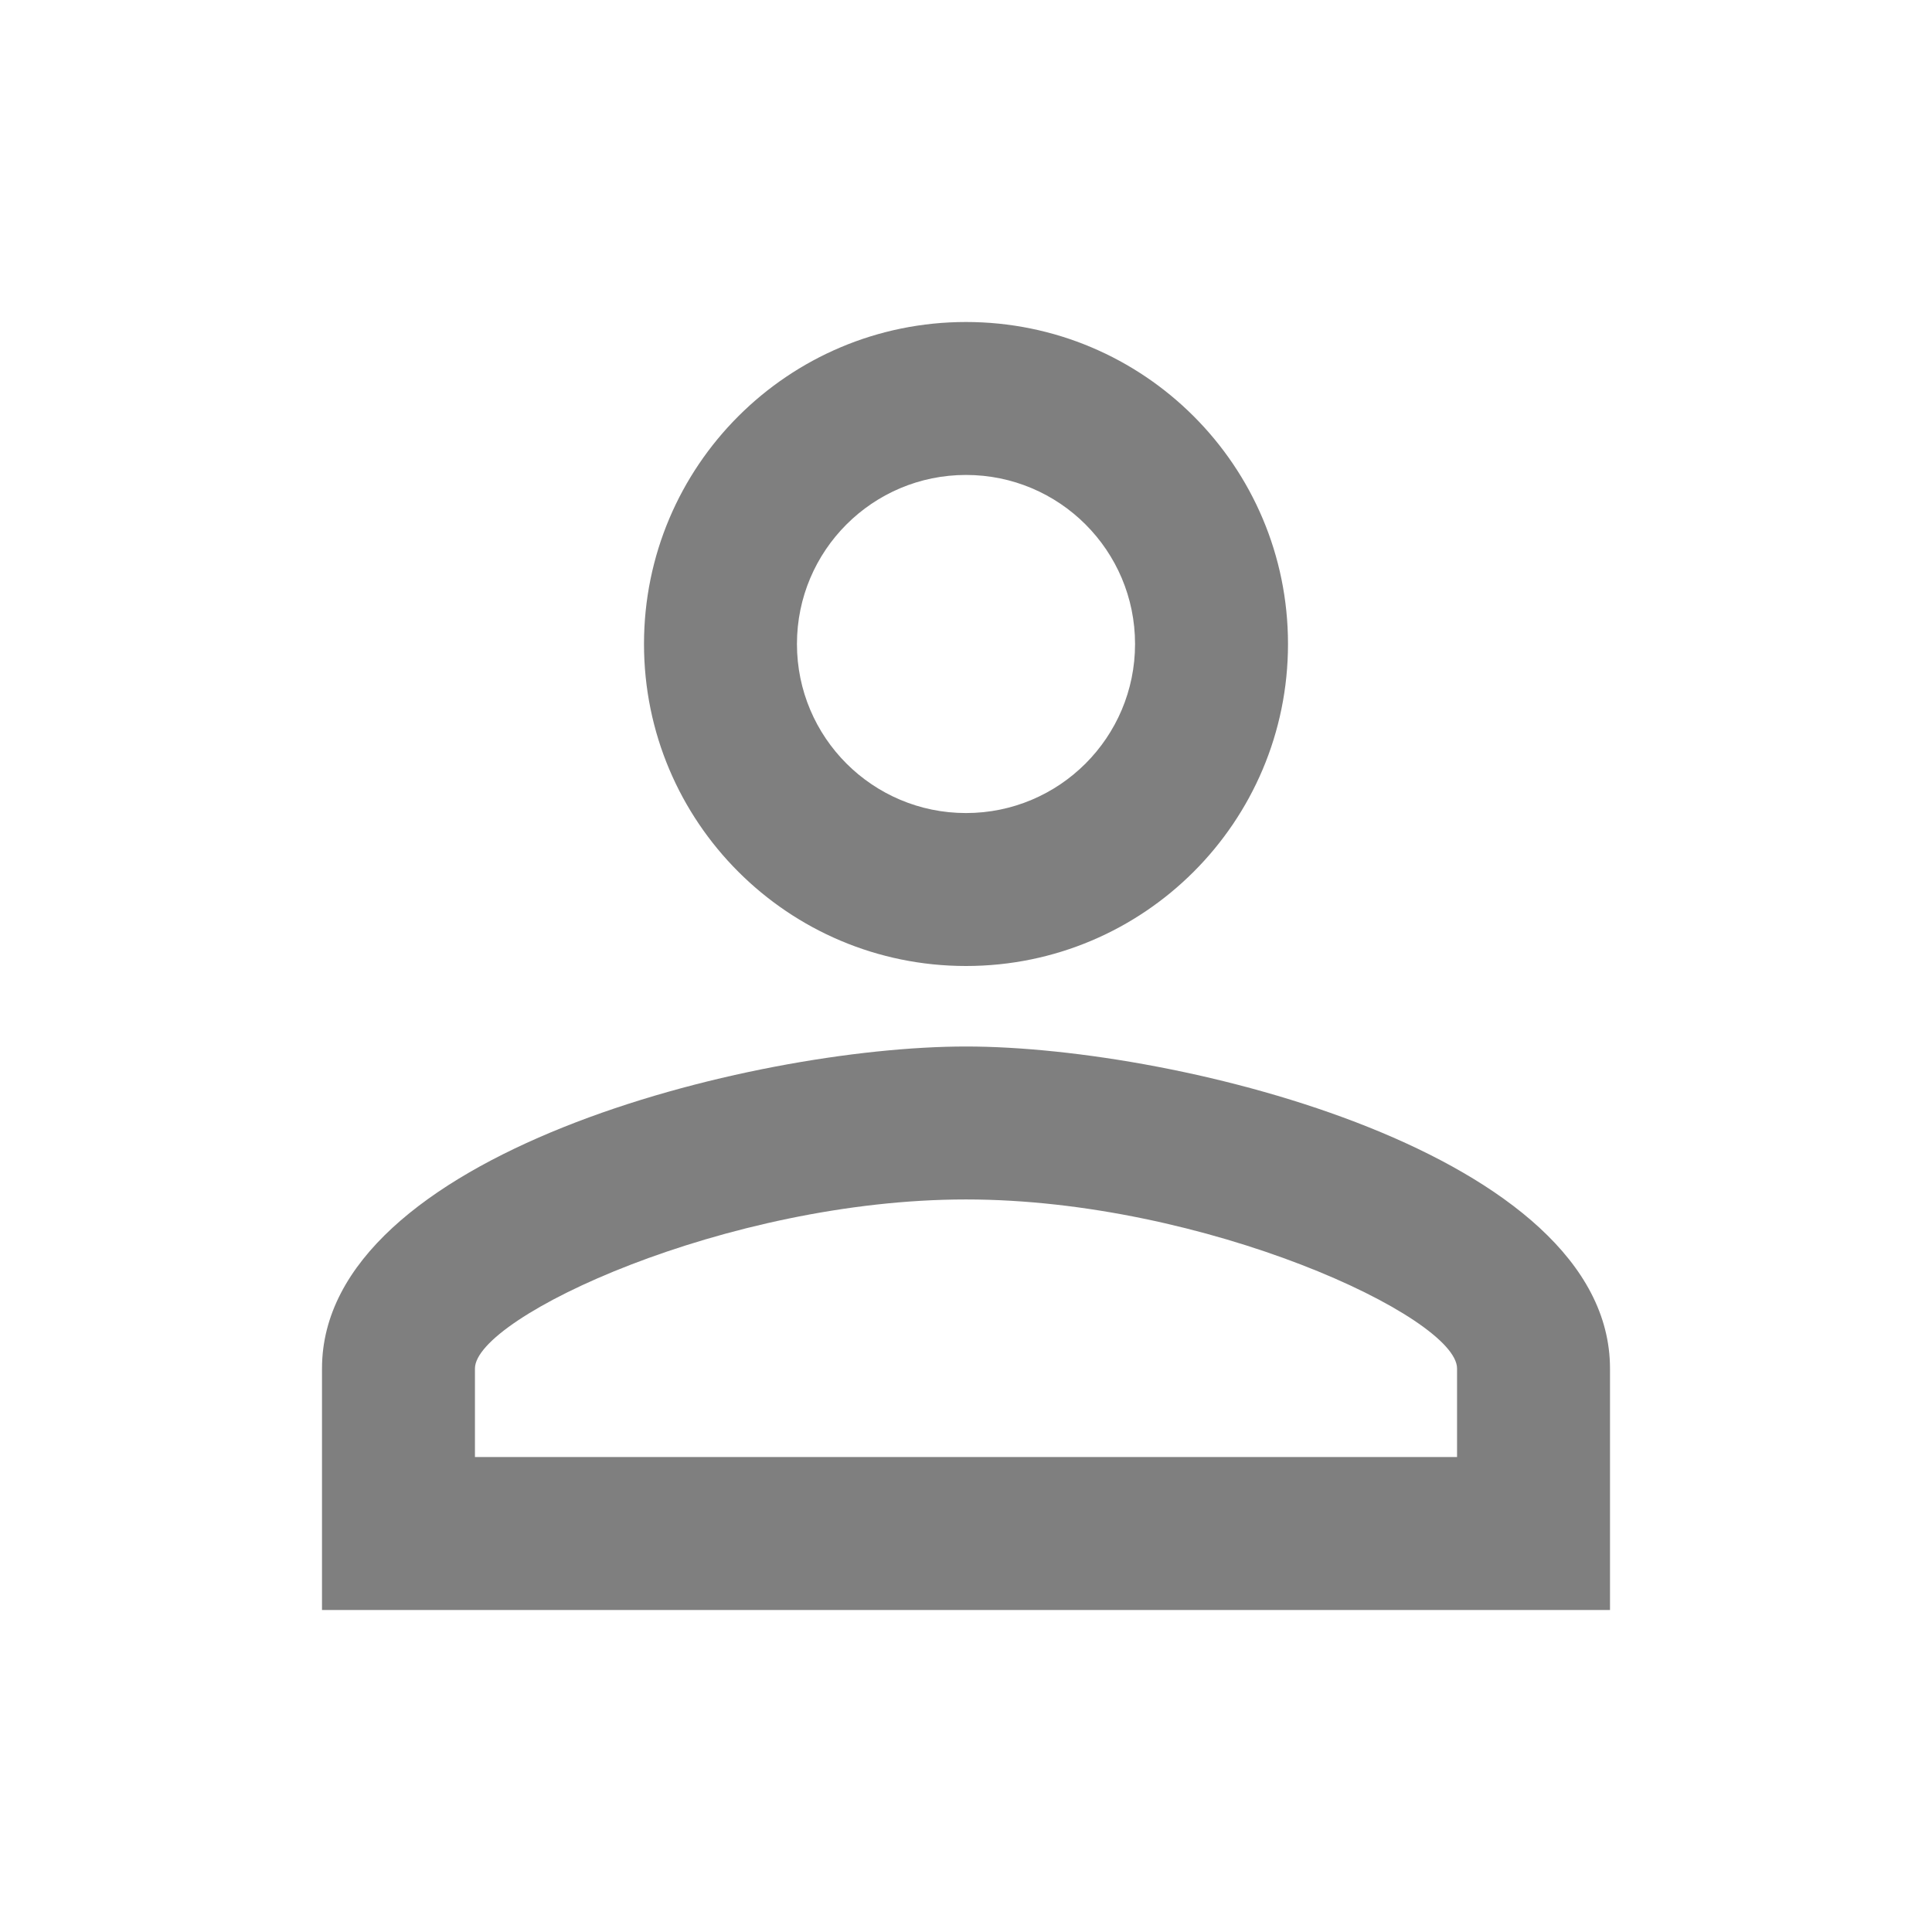
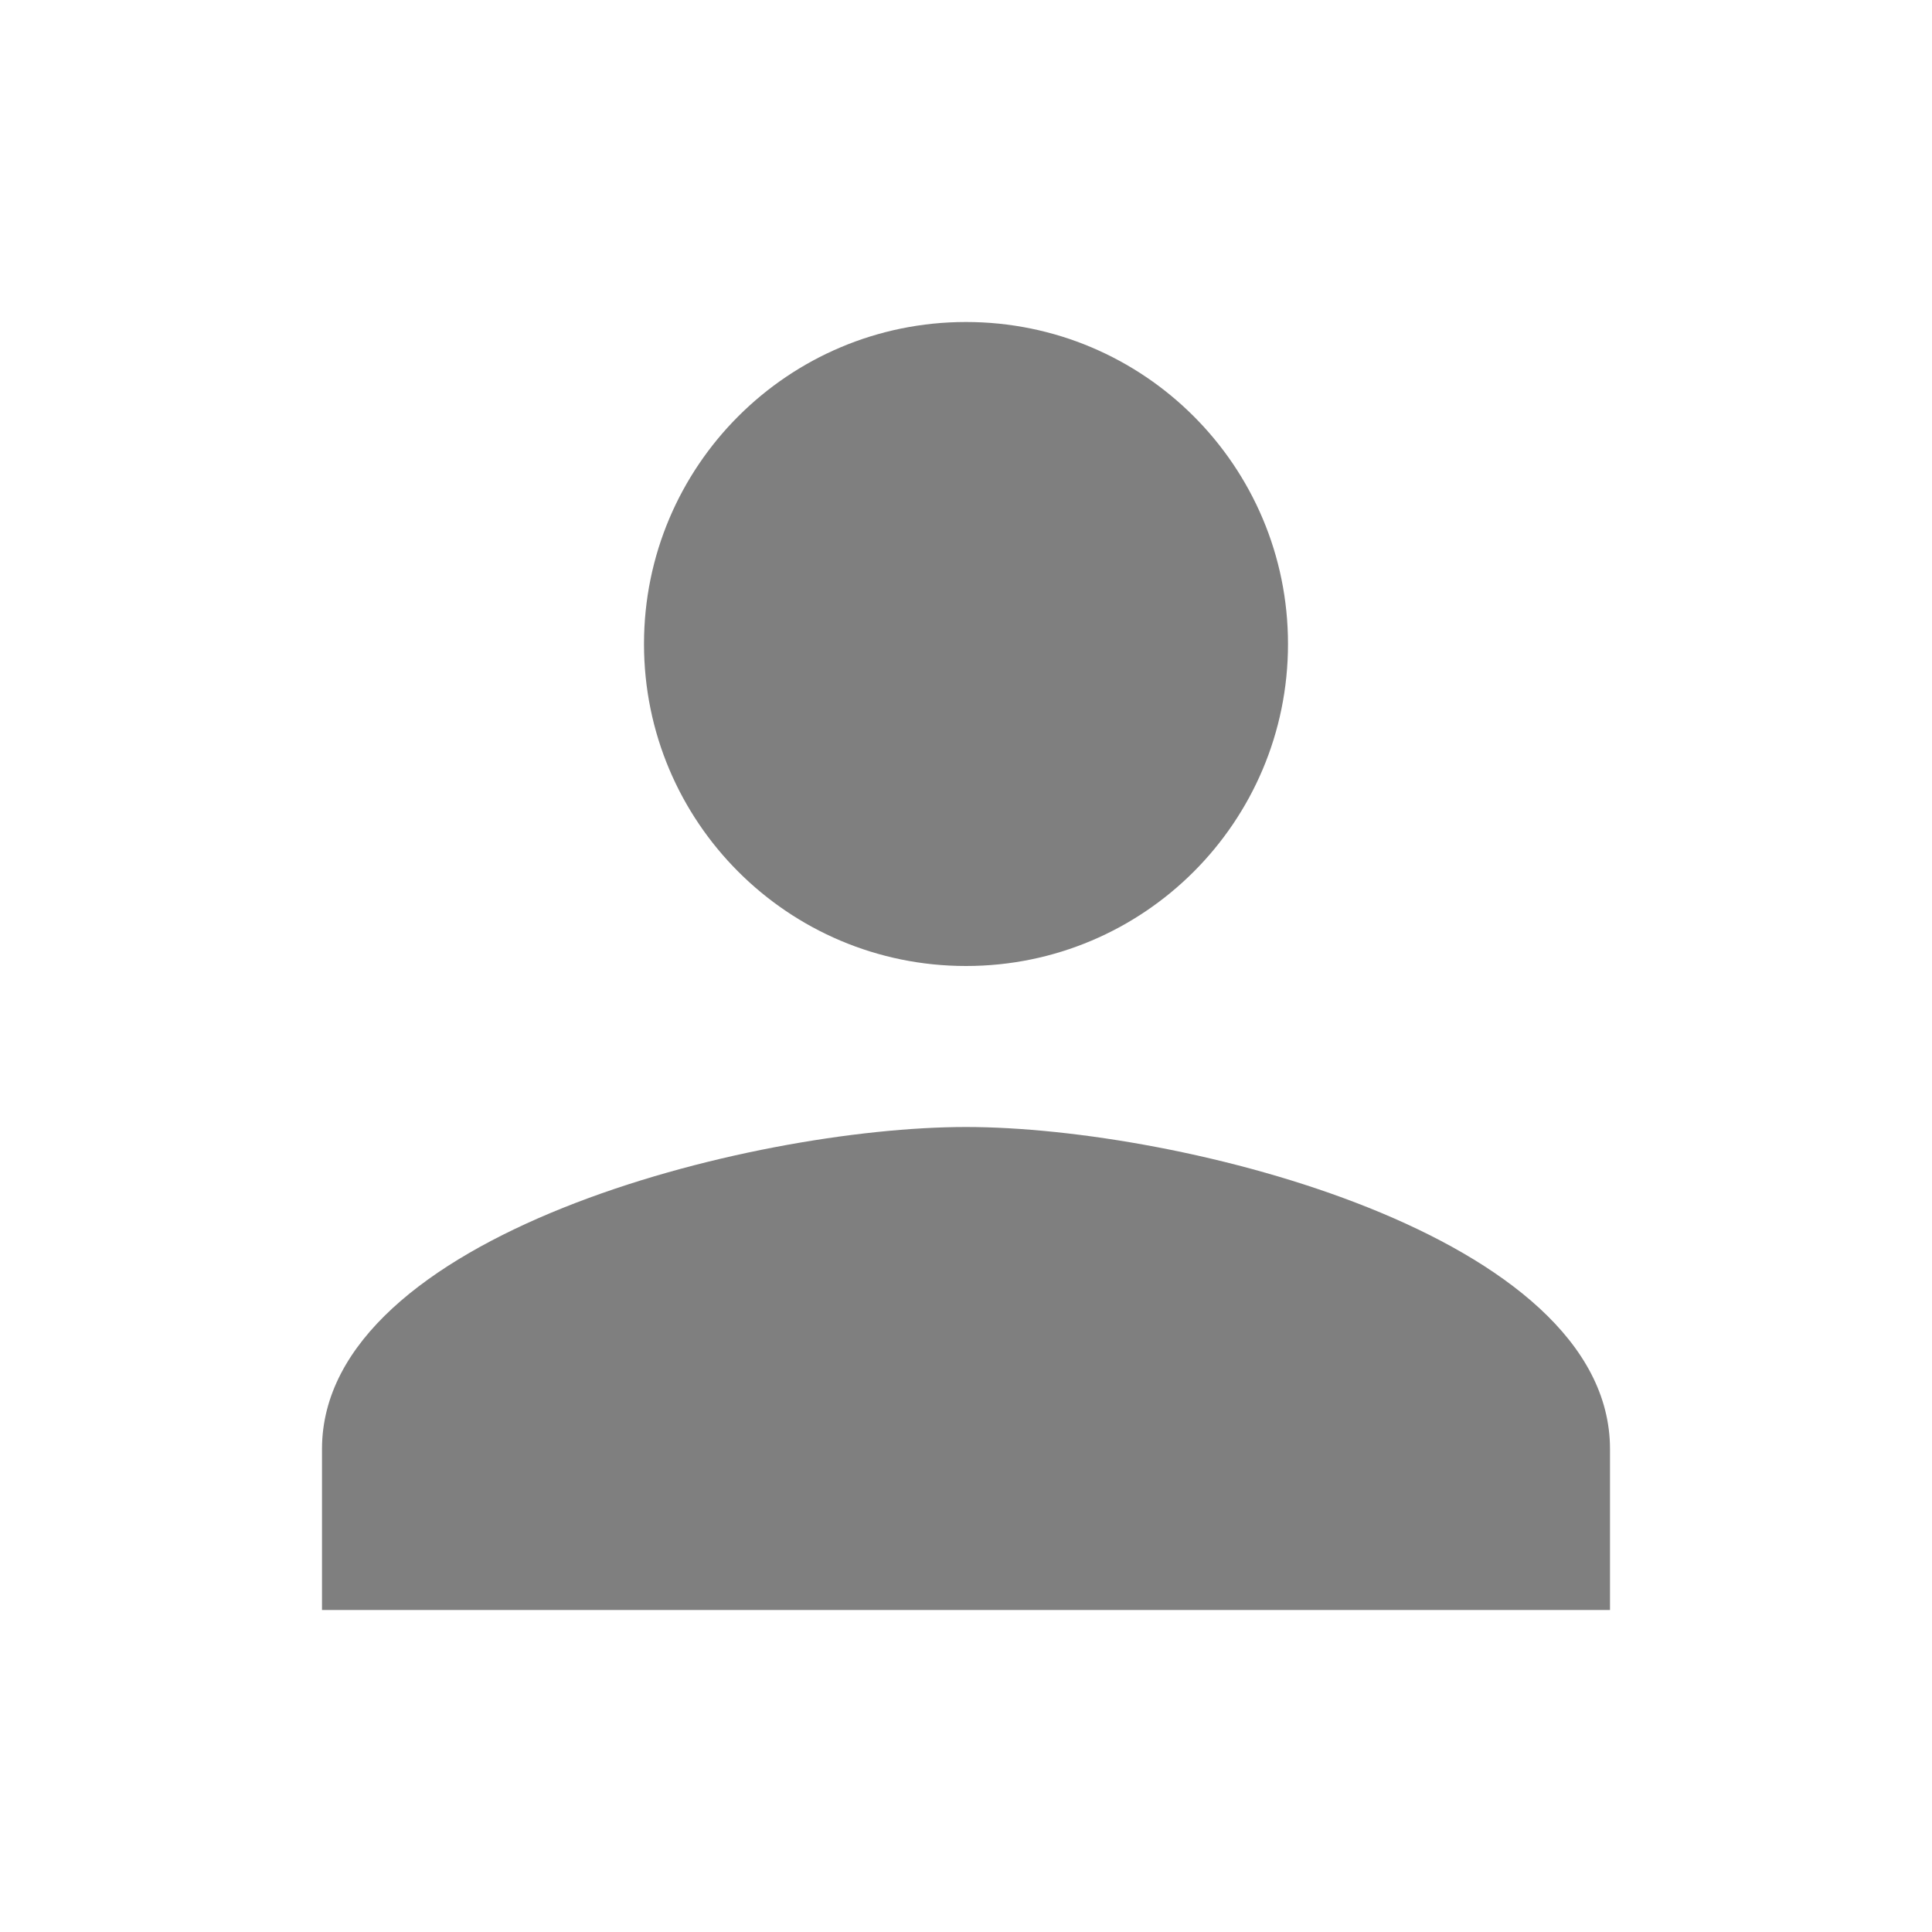
<svg xmlns="http://www.w3.org/2000/svg" width="24" height="24" viewBox="0 0 24 24" fill="#7f7f7f">
-   <path d="M12 5.9c1.16 0 2.1.94 2.1 2.1s-.94 2.1-2.1 2.1S9.9 9.16 9.9 8s.94-2.1 2.1-2.1m0 9c2.97 0 6.1 1.46 6.1 2.1v1.1H5.9V17c0-.64 3.13-2.1 6.1-2.1M12 4C9.79 4 8 5.79 8 8s1.79 4 4 4 4-1.79 4-4-1.79-4-4-4zm0 9c-2.67 0-8 1.34-8 4v3h16v-3c0-2.66-5.33-4-8-4z" />
+   <path d="M12 12c2.21 0 4-1.79 4-4s-1.79-4-4-4-4 1.79-4 4 1.79 4 4 4zm0 2c-2.67 0-8 1.34-8 4v2h16v-2c0-2.66-5.33-4-8-4z" />
  <path d="M0 0h24v24H0z" fill="none" />
</svg>
